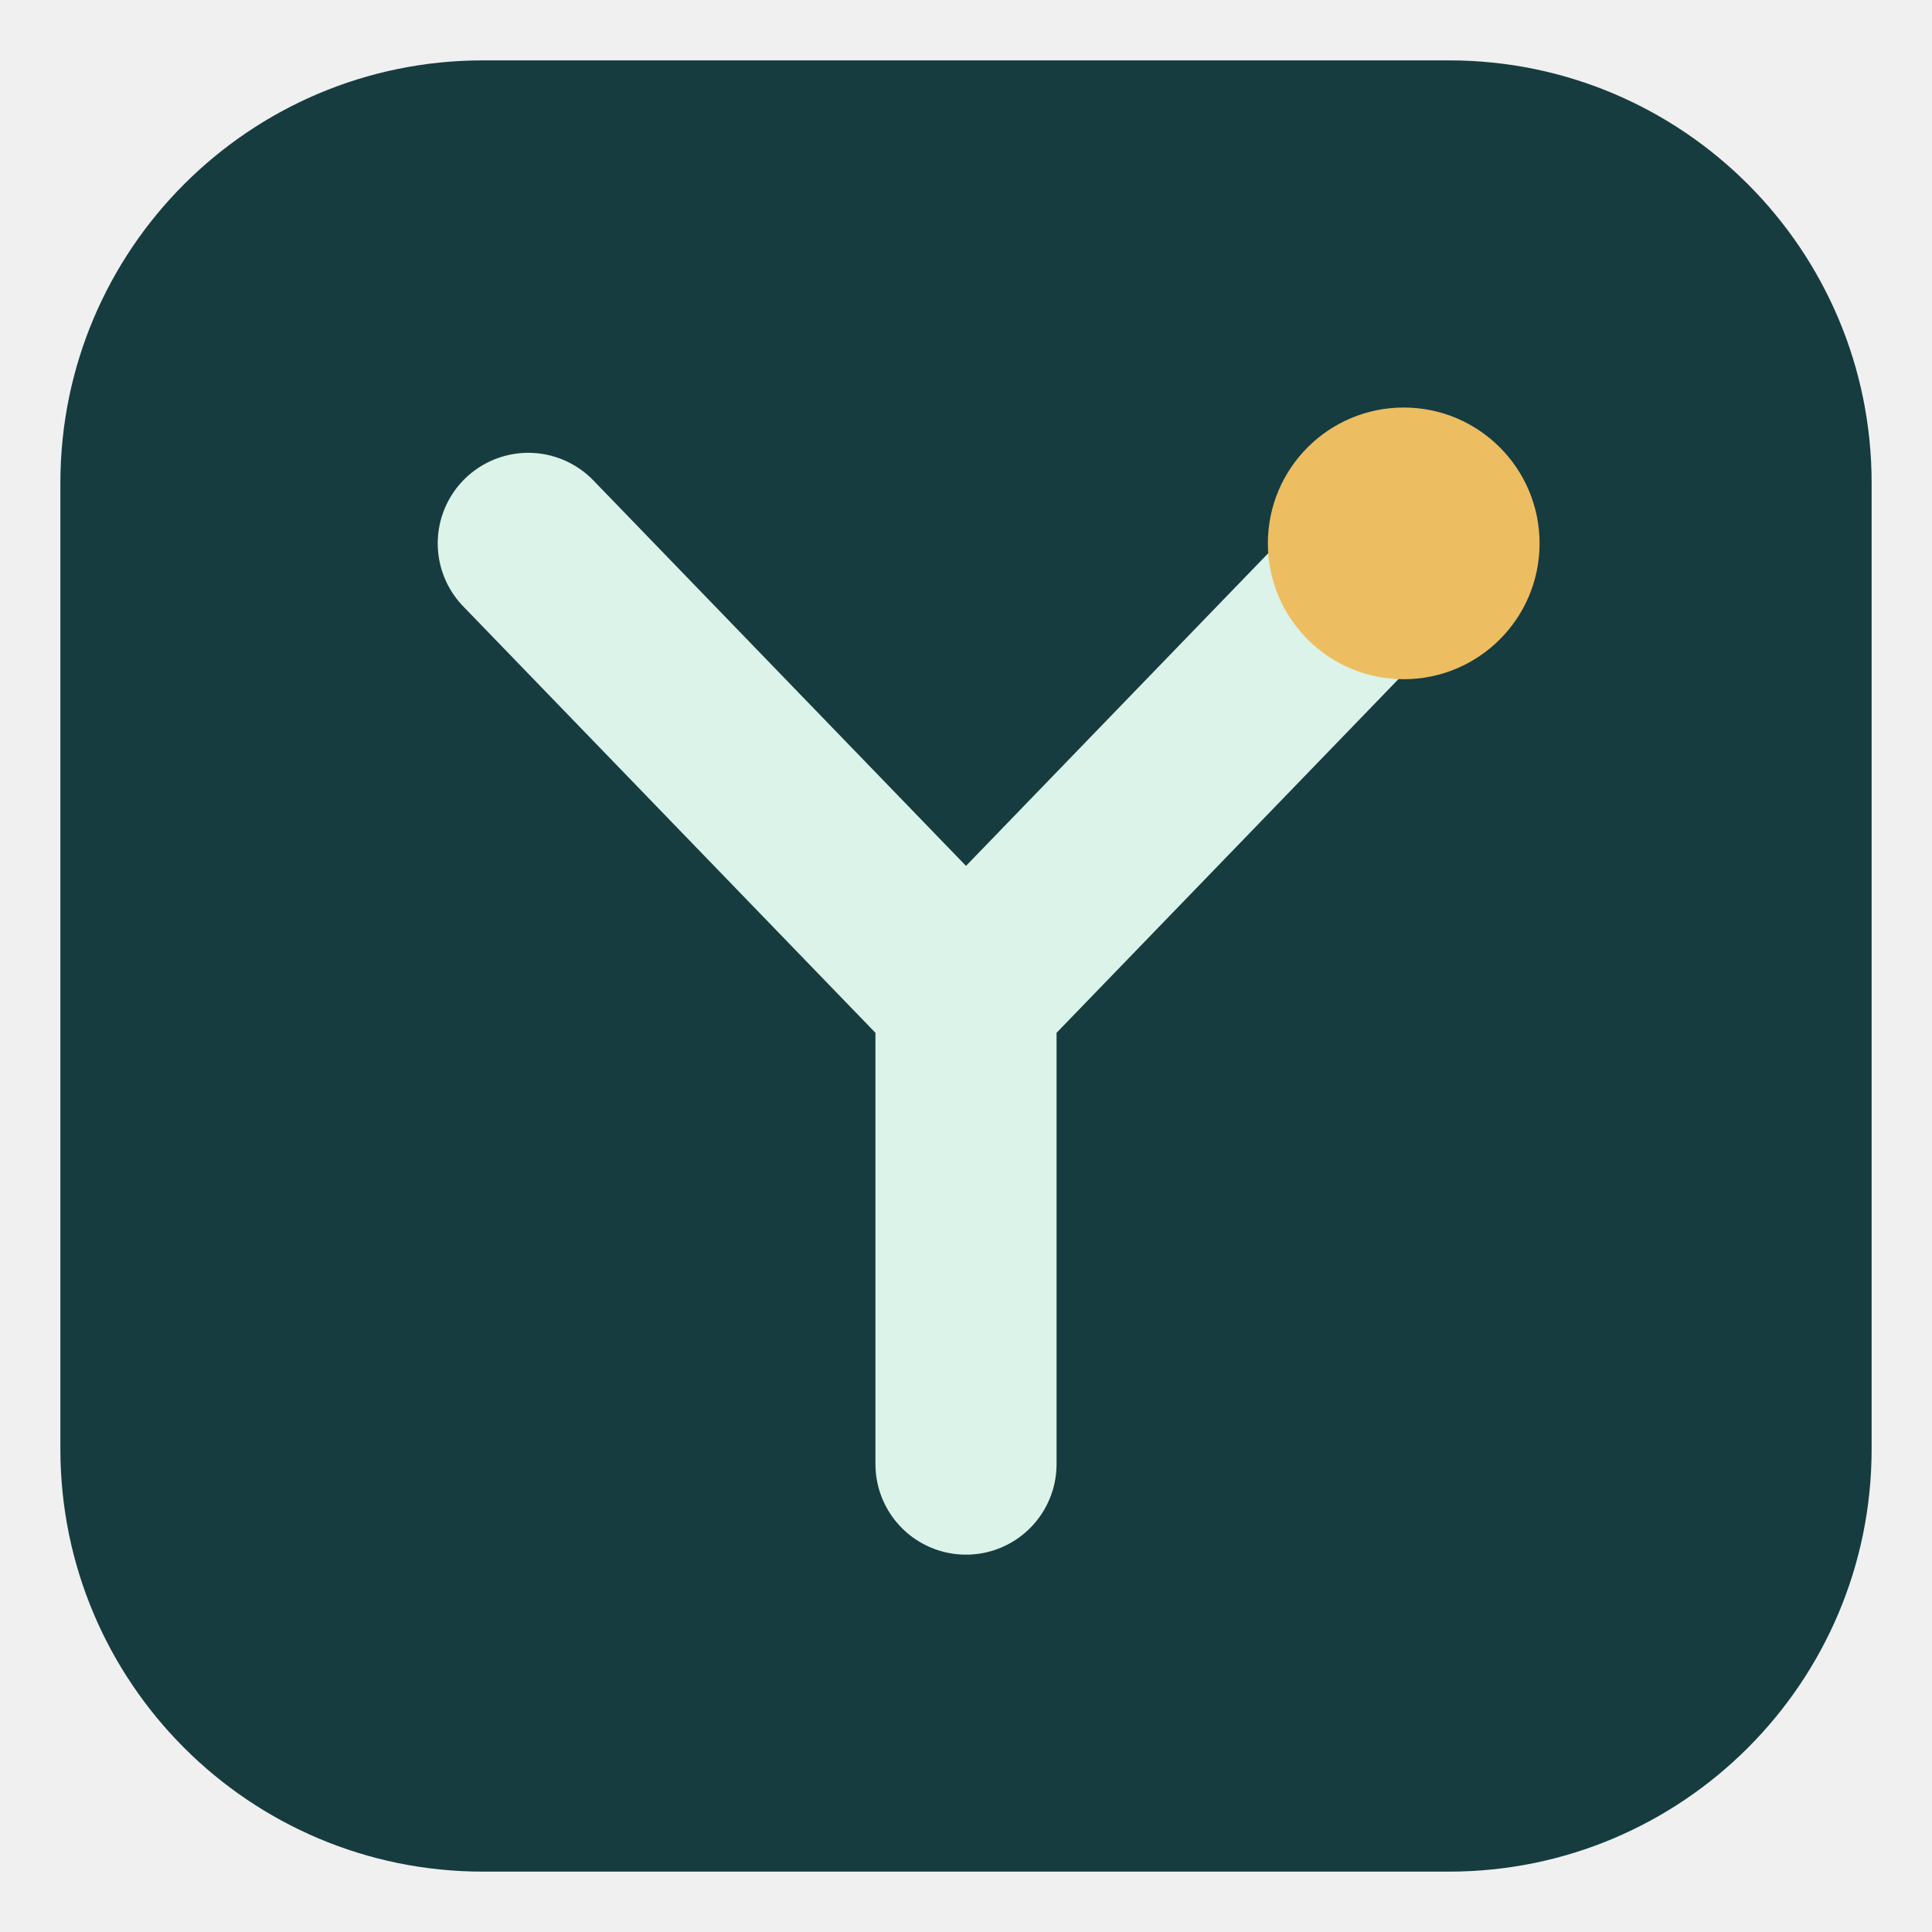
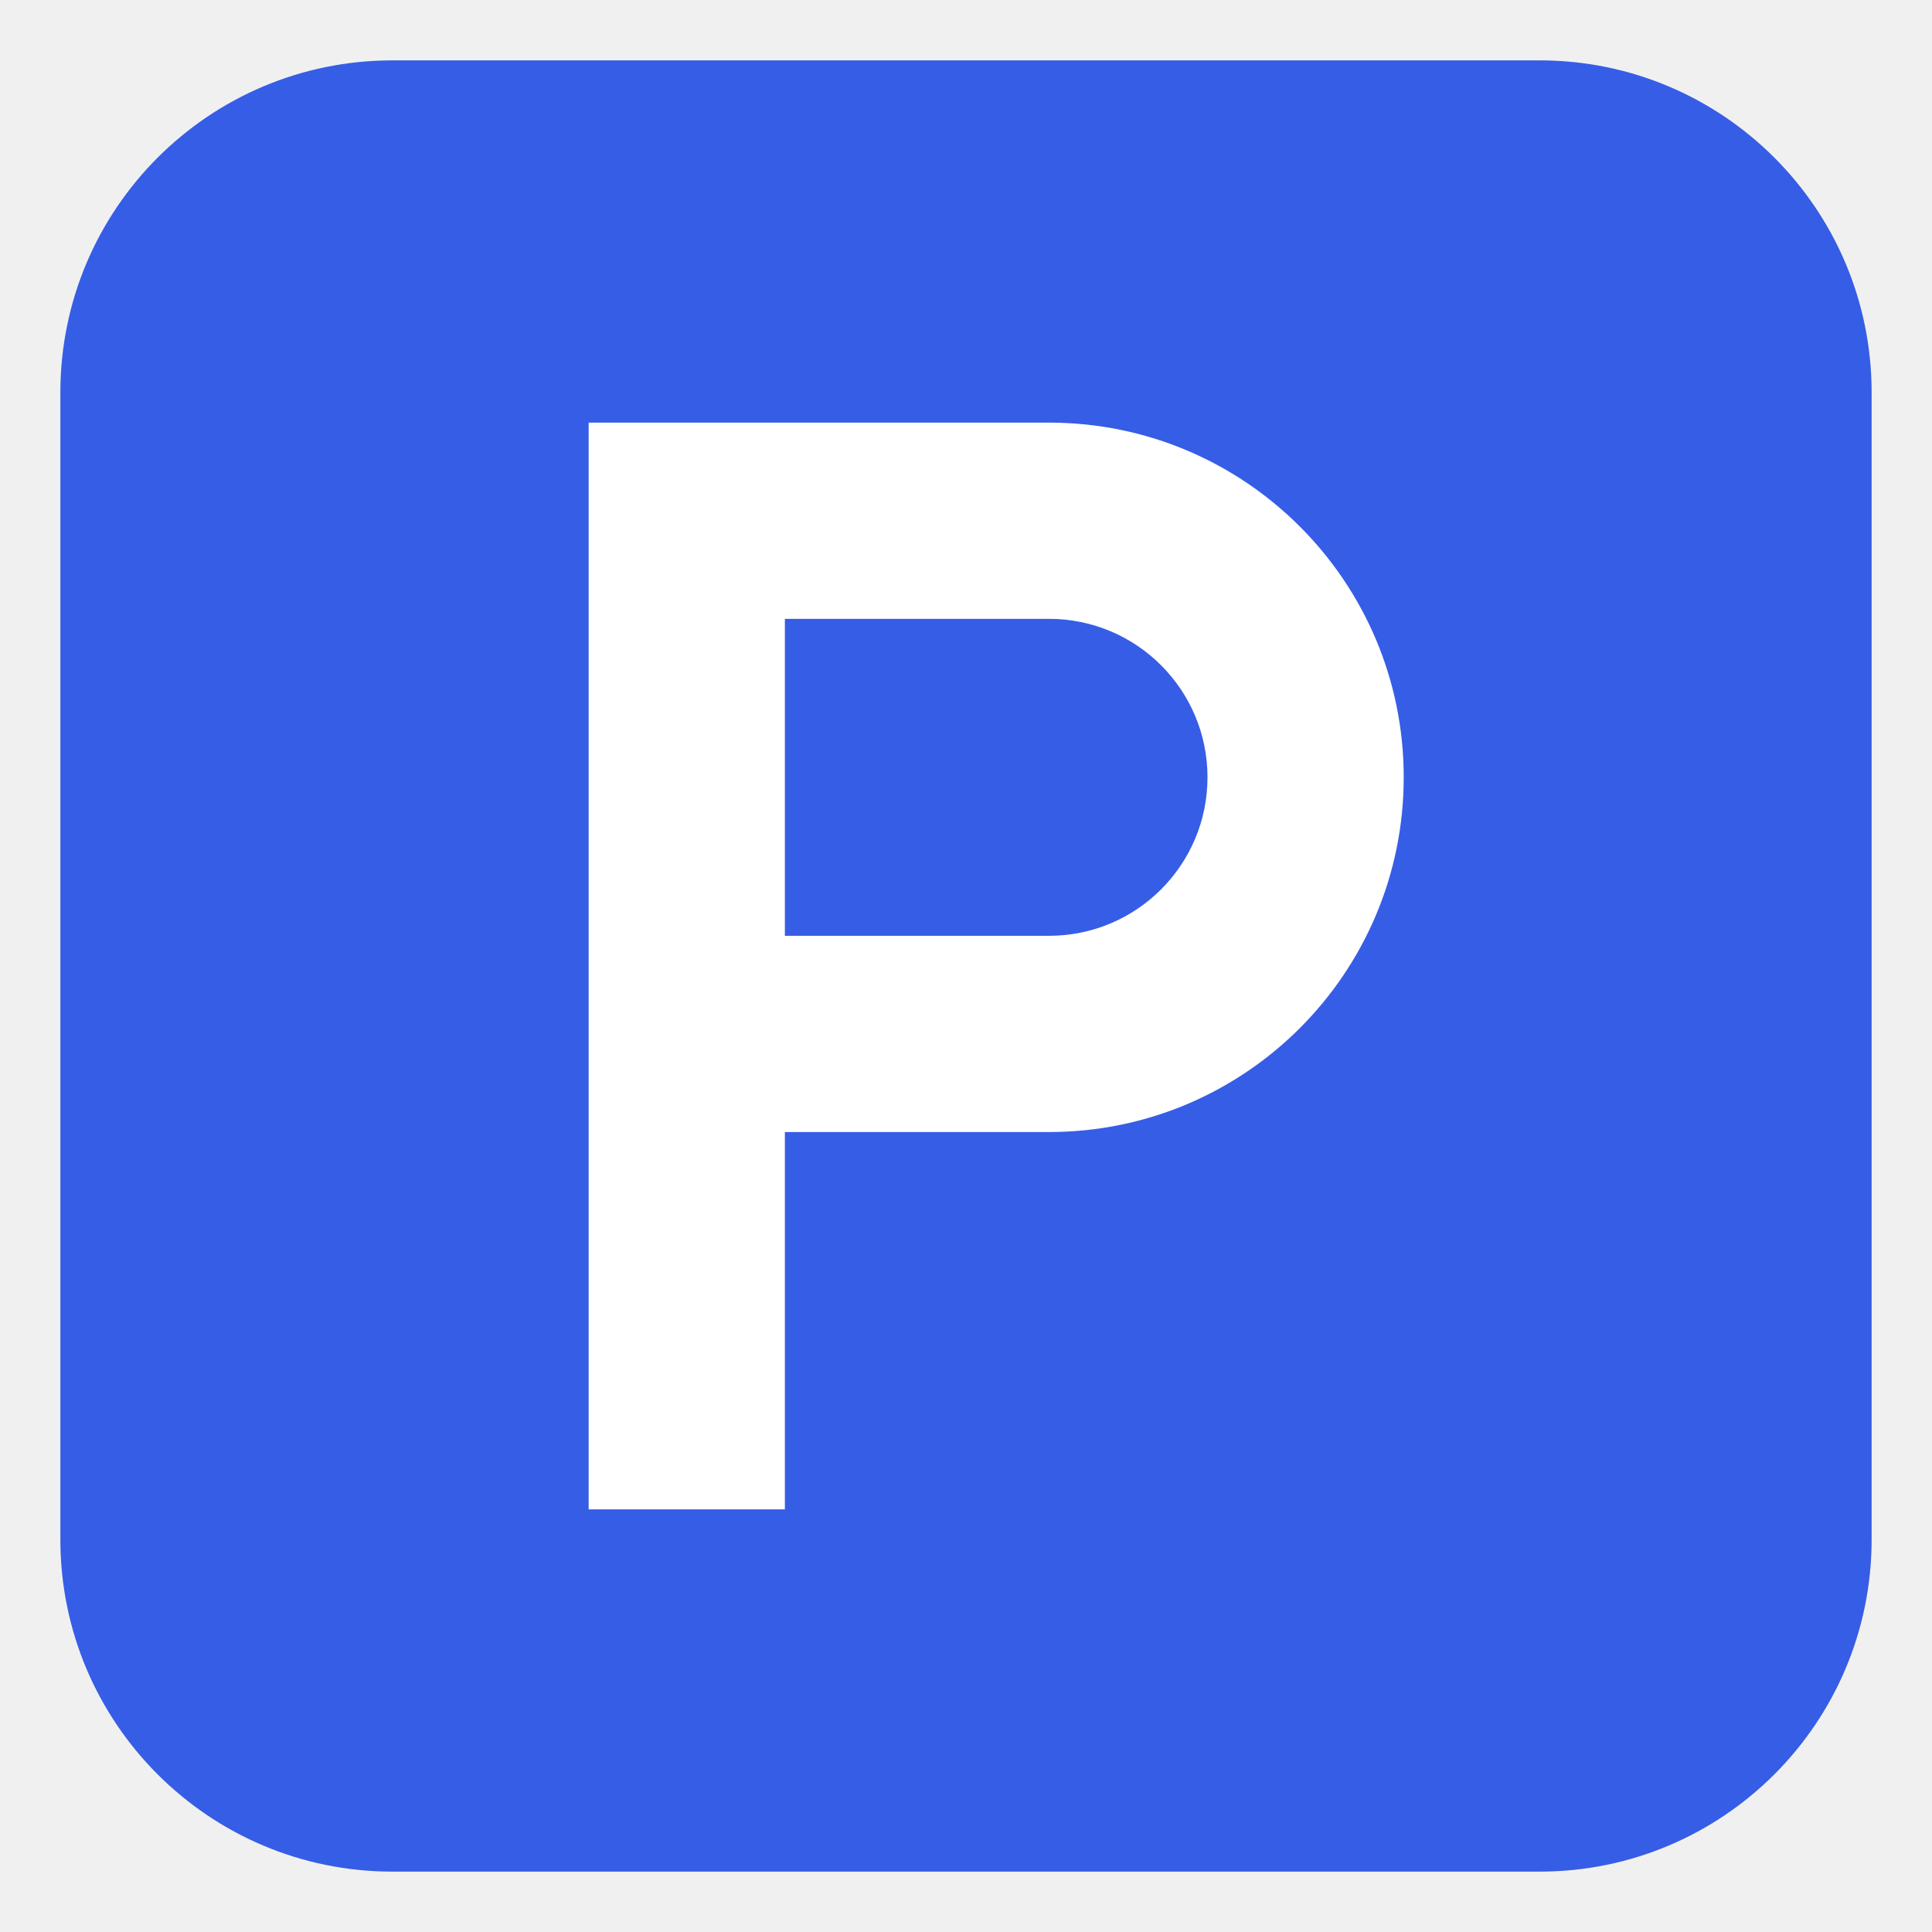
<svg xmlns="http://www.w3.org/2000/svg" viewBox="0 0 256 256">
-   <rect x="8" y="8" width="240" height="240" rx="56" fill="#163c40" />
-   <path d="M70 72 L128 132 L186 72 M128 132 L128 194" fill="none" stroke="#dbf3e8" stroke-width="24" stroke-linecap="round" stroke-linejoin="round" />
-   <circle cx="186" cy="72" r="18" fill="#edbd62" />
+   <rect x="8" y="8" width="240" height="240" rx="44" fill="#365de6" />
+   <path d="M78 200V56h61a47 47 0 0 1 0 94h-35v50zm26-76h35a21 21 0 0 0 0-42h-35z" fill="#fff" />
</svg>
